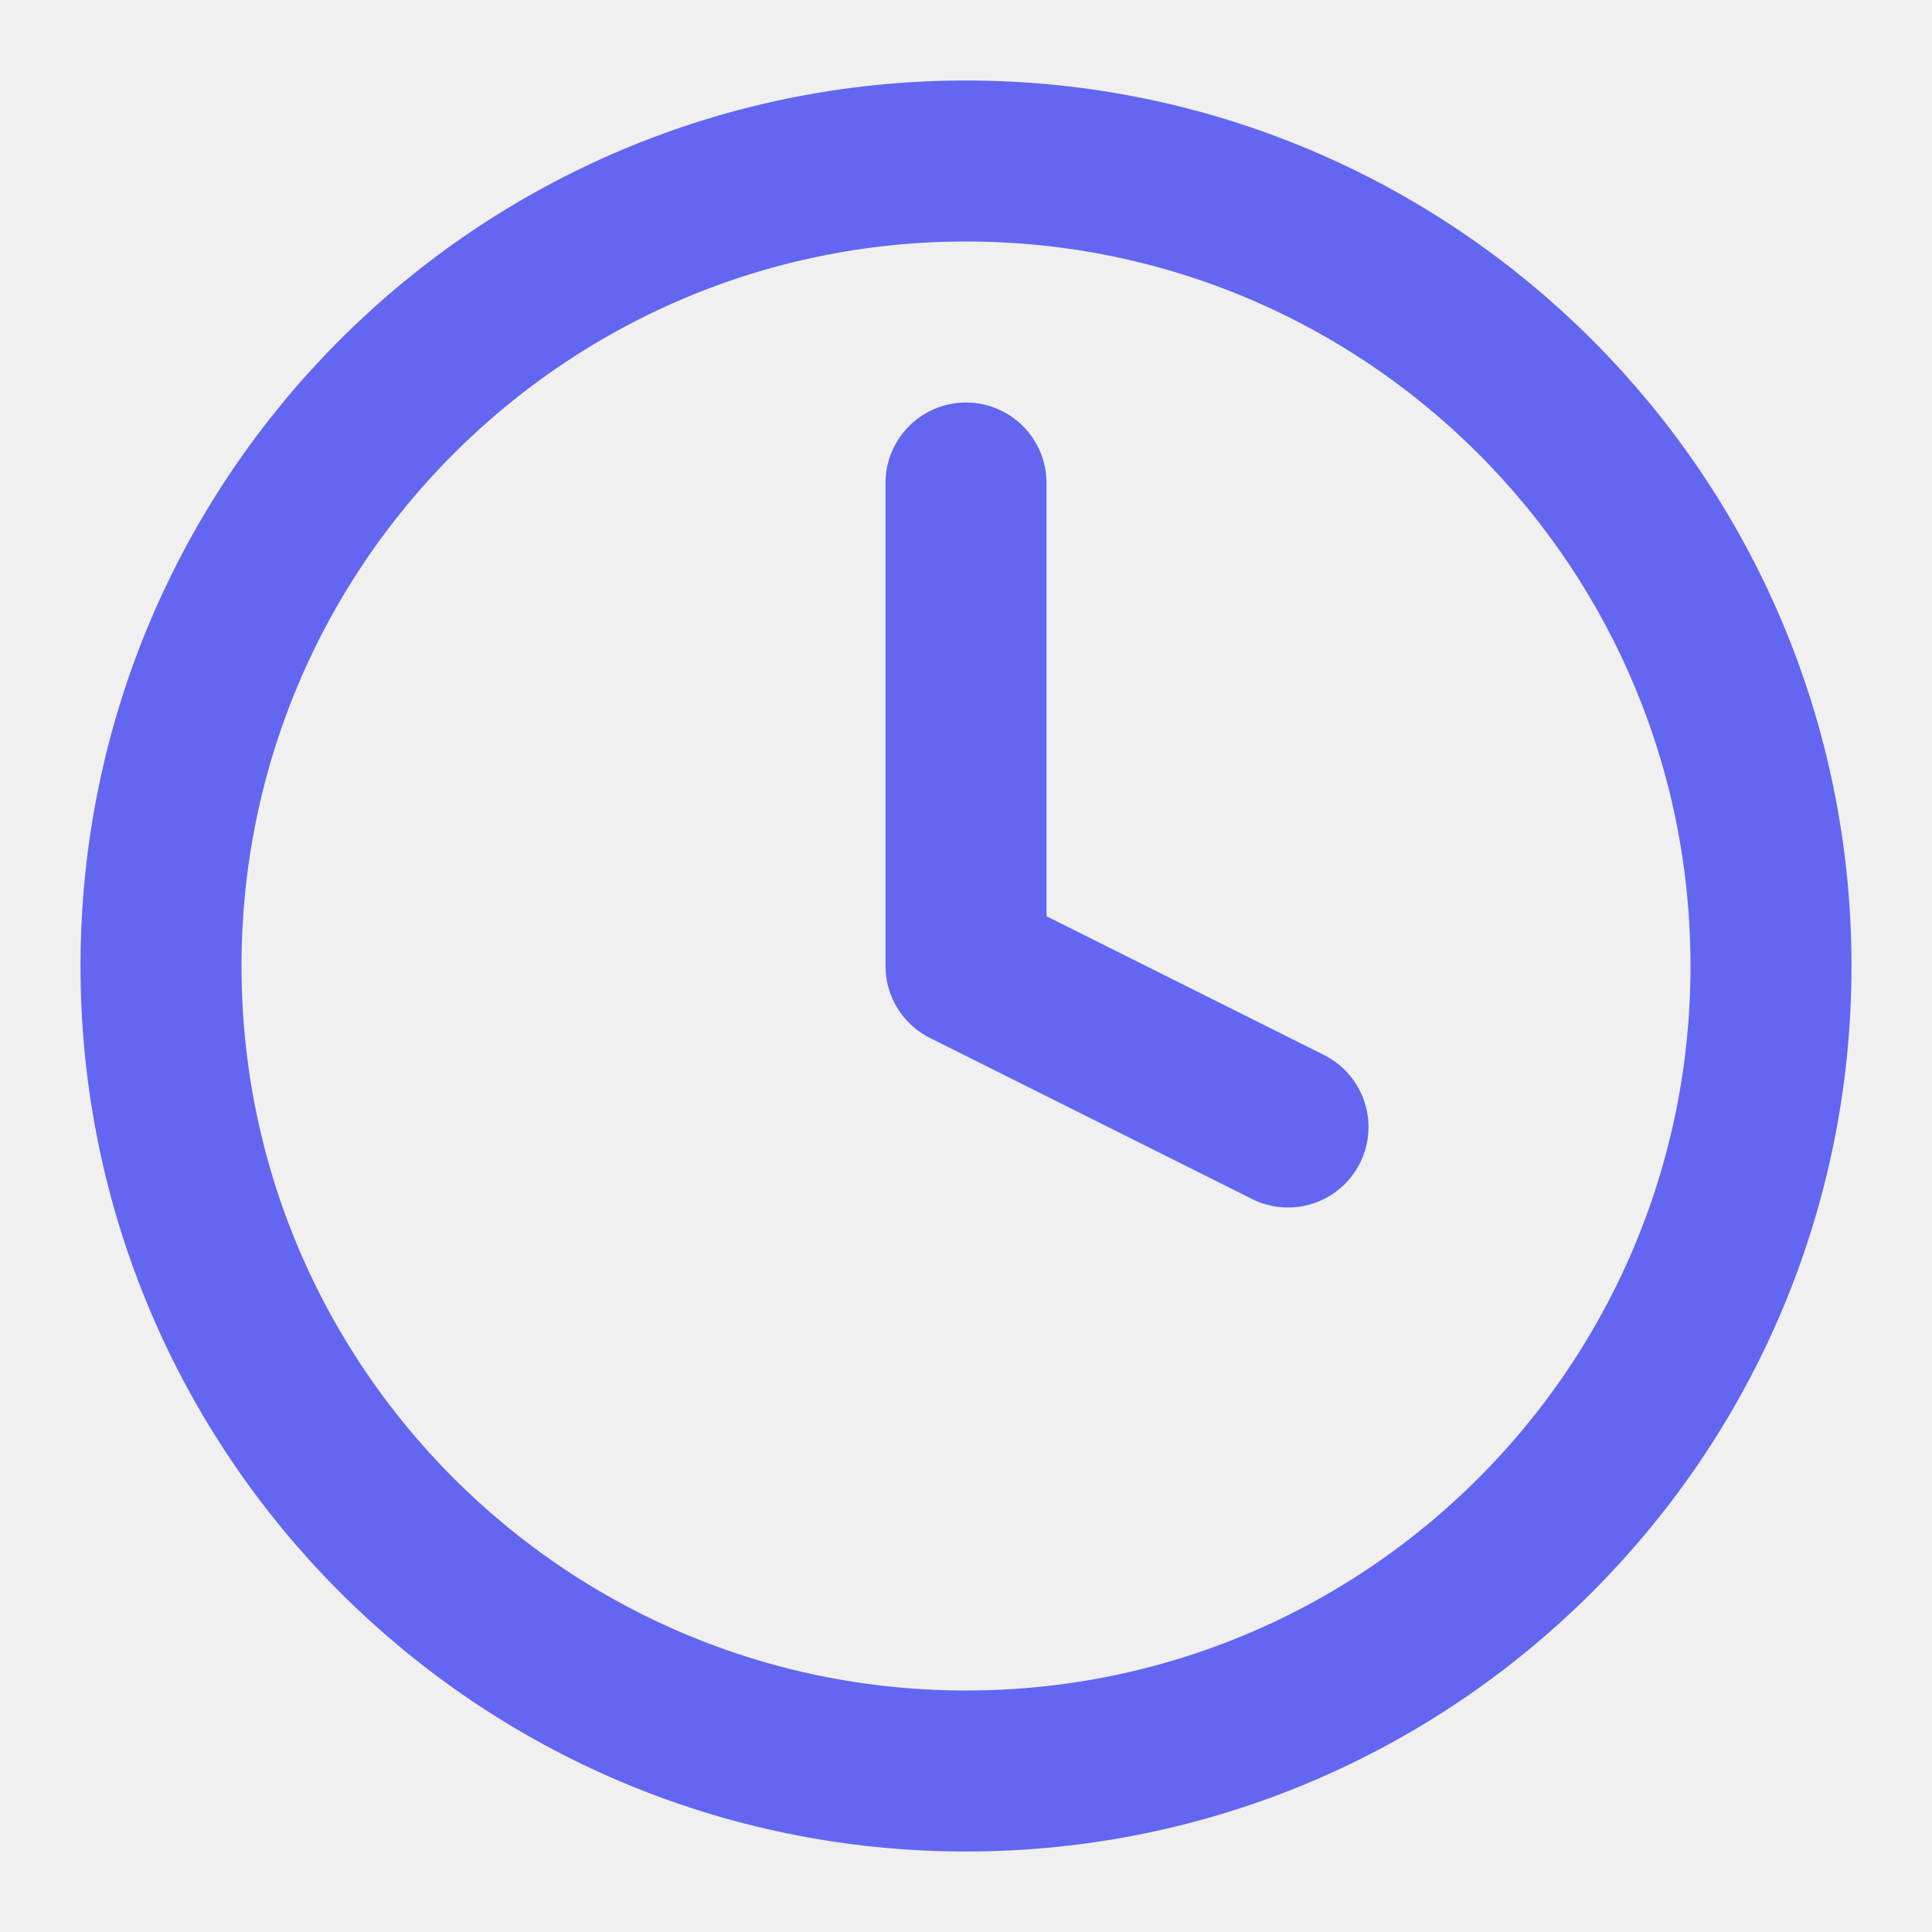
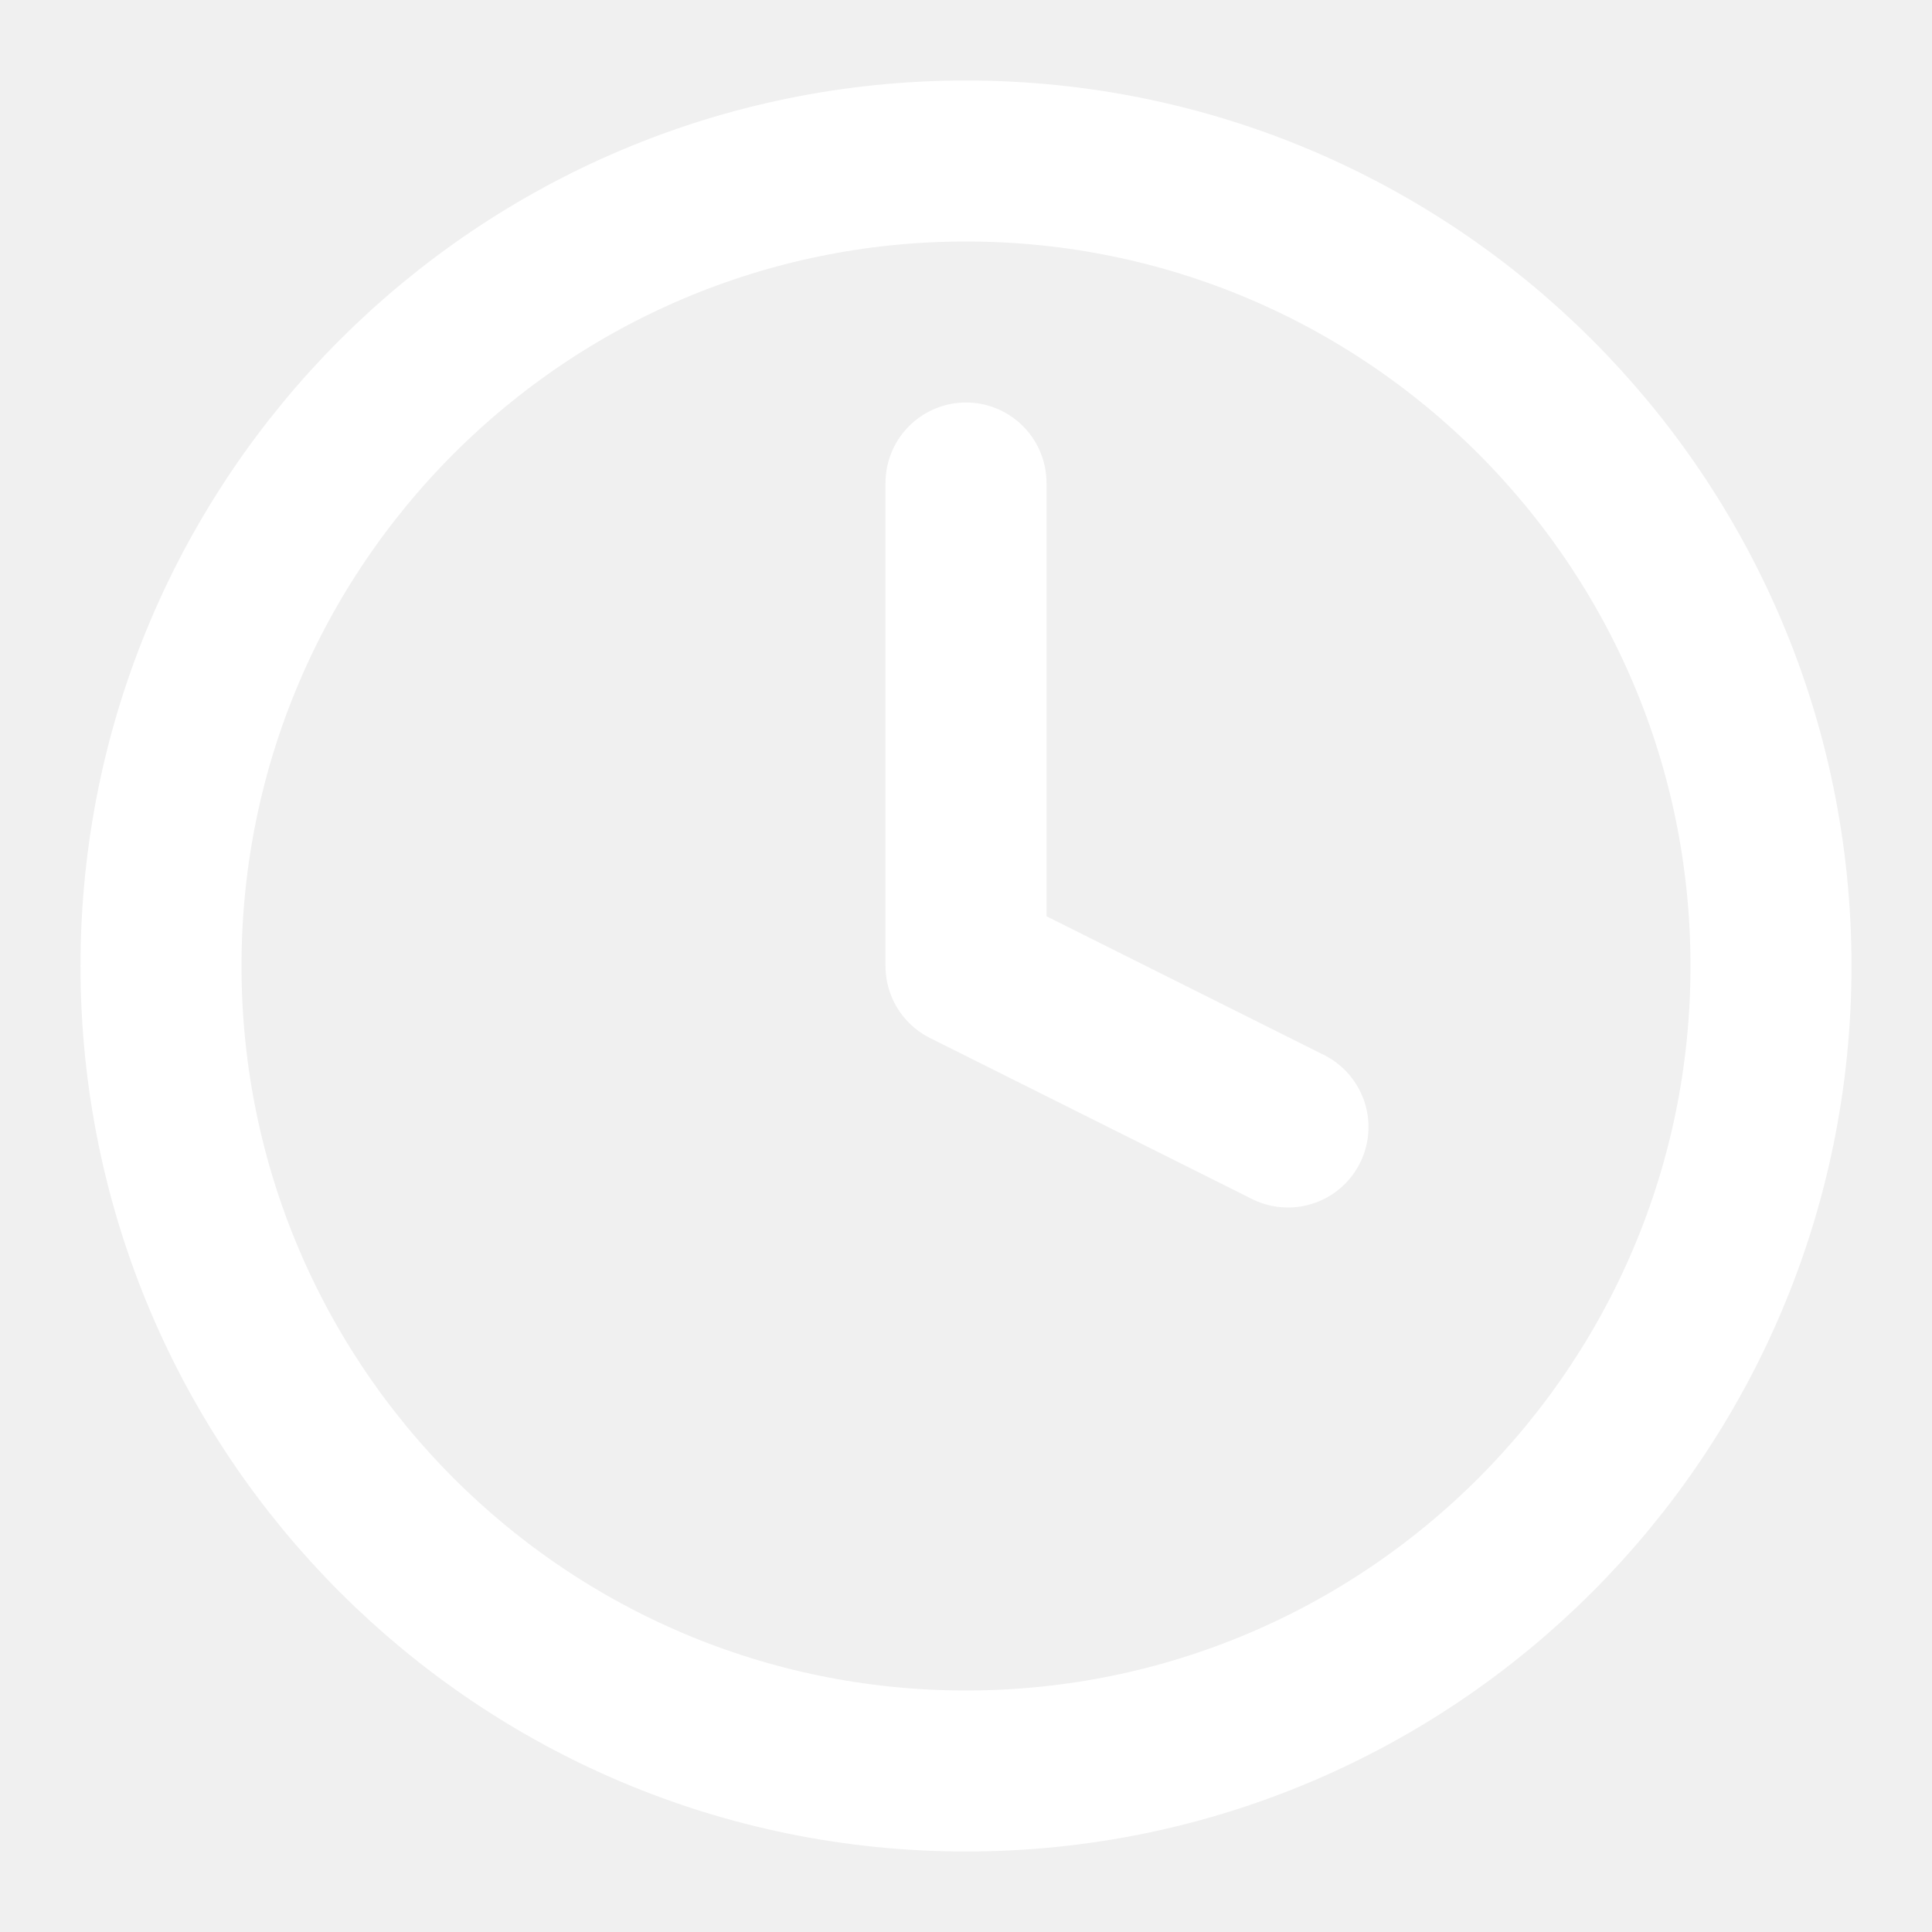
- <svg xmlns="http://www.w3.org/2000/svg" viewBox="0 0 24 24" width="24" height="24" fill="none" stroke="#6366F1" stroke-width="2" stroke-linecap="round" stroke-linejoin="round">
+ <svg xmlns="http://www.w3.org/2000/svg" viewBox="0 0 24 24" width="24" height="24" fill="none" stroke="#FFFFFF" stroke-width="2" stroke-linecap="round" stroke-linejoin="round">
  <circle cx="12" cy="12" r="10" />
  <path d="M12 6v6l4 2" />
</svg>
